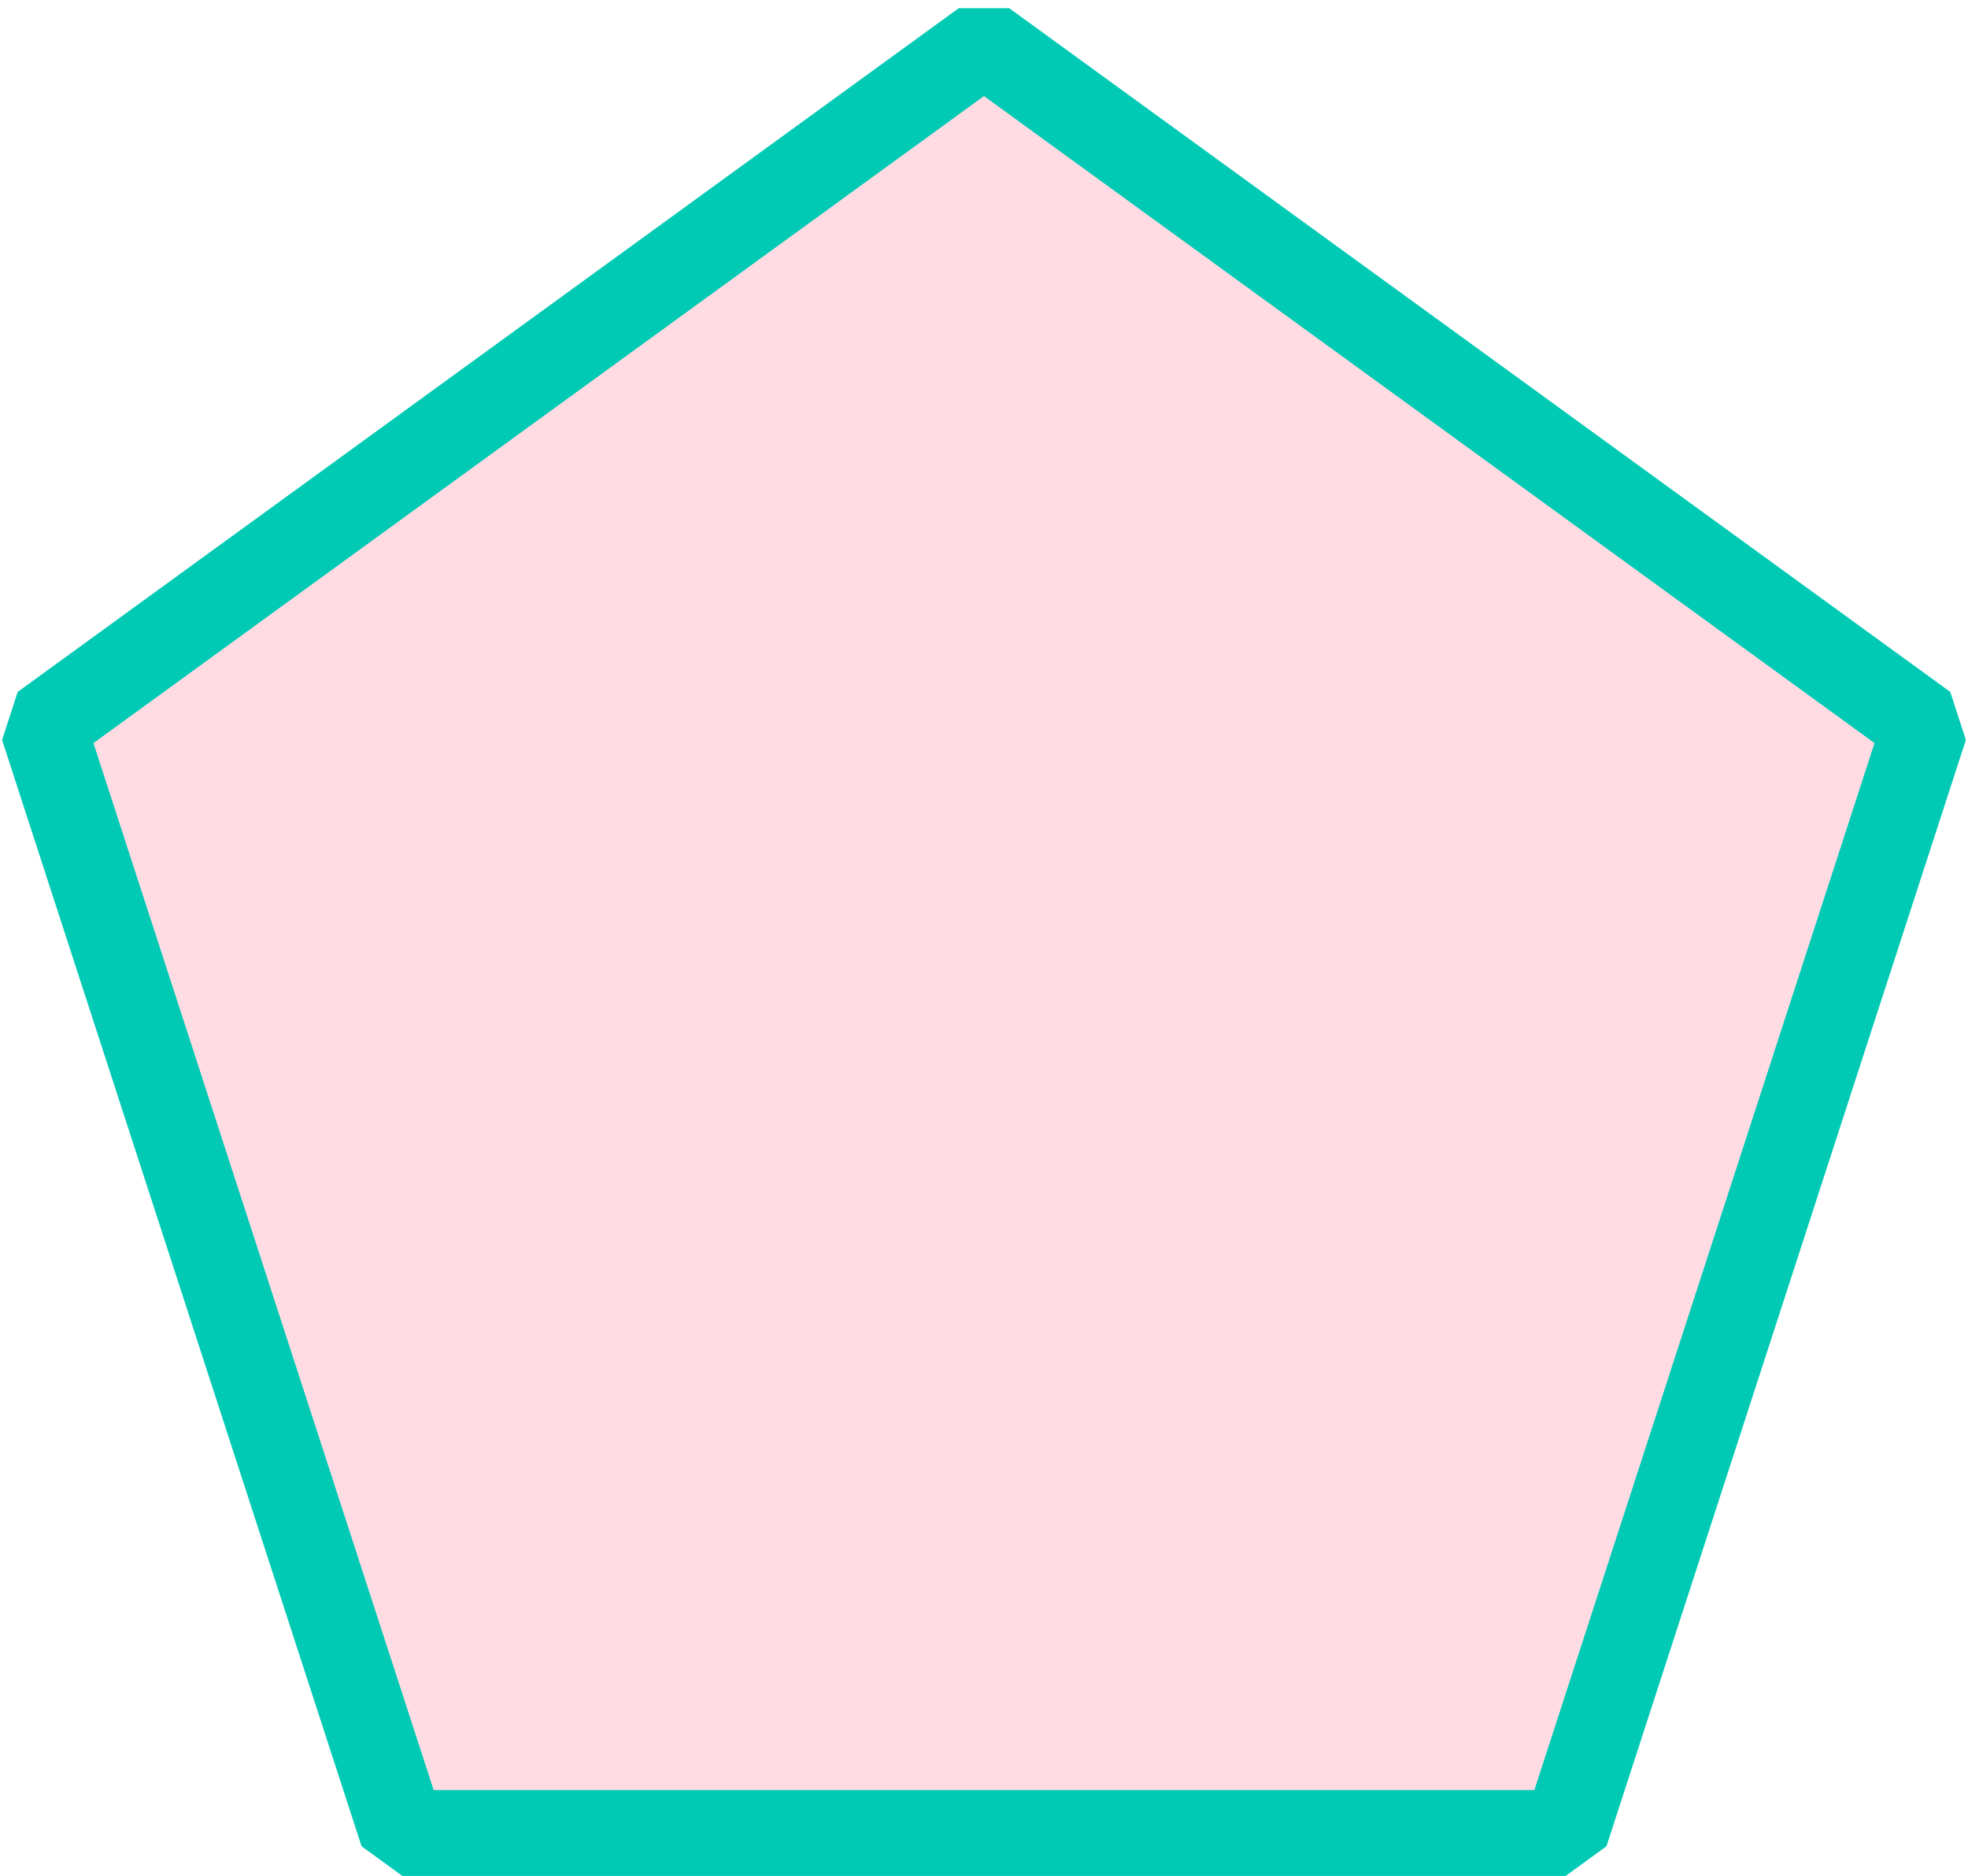
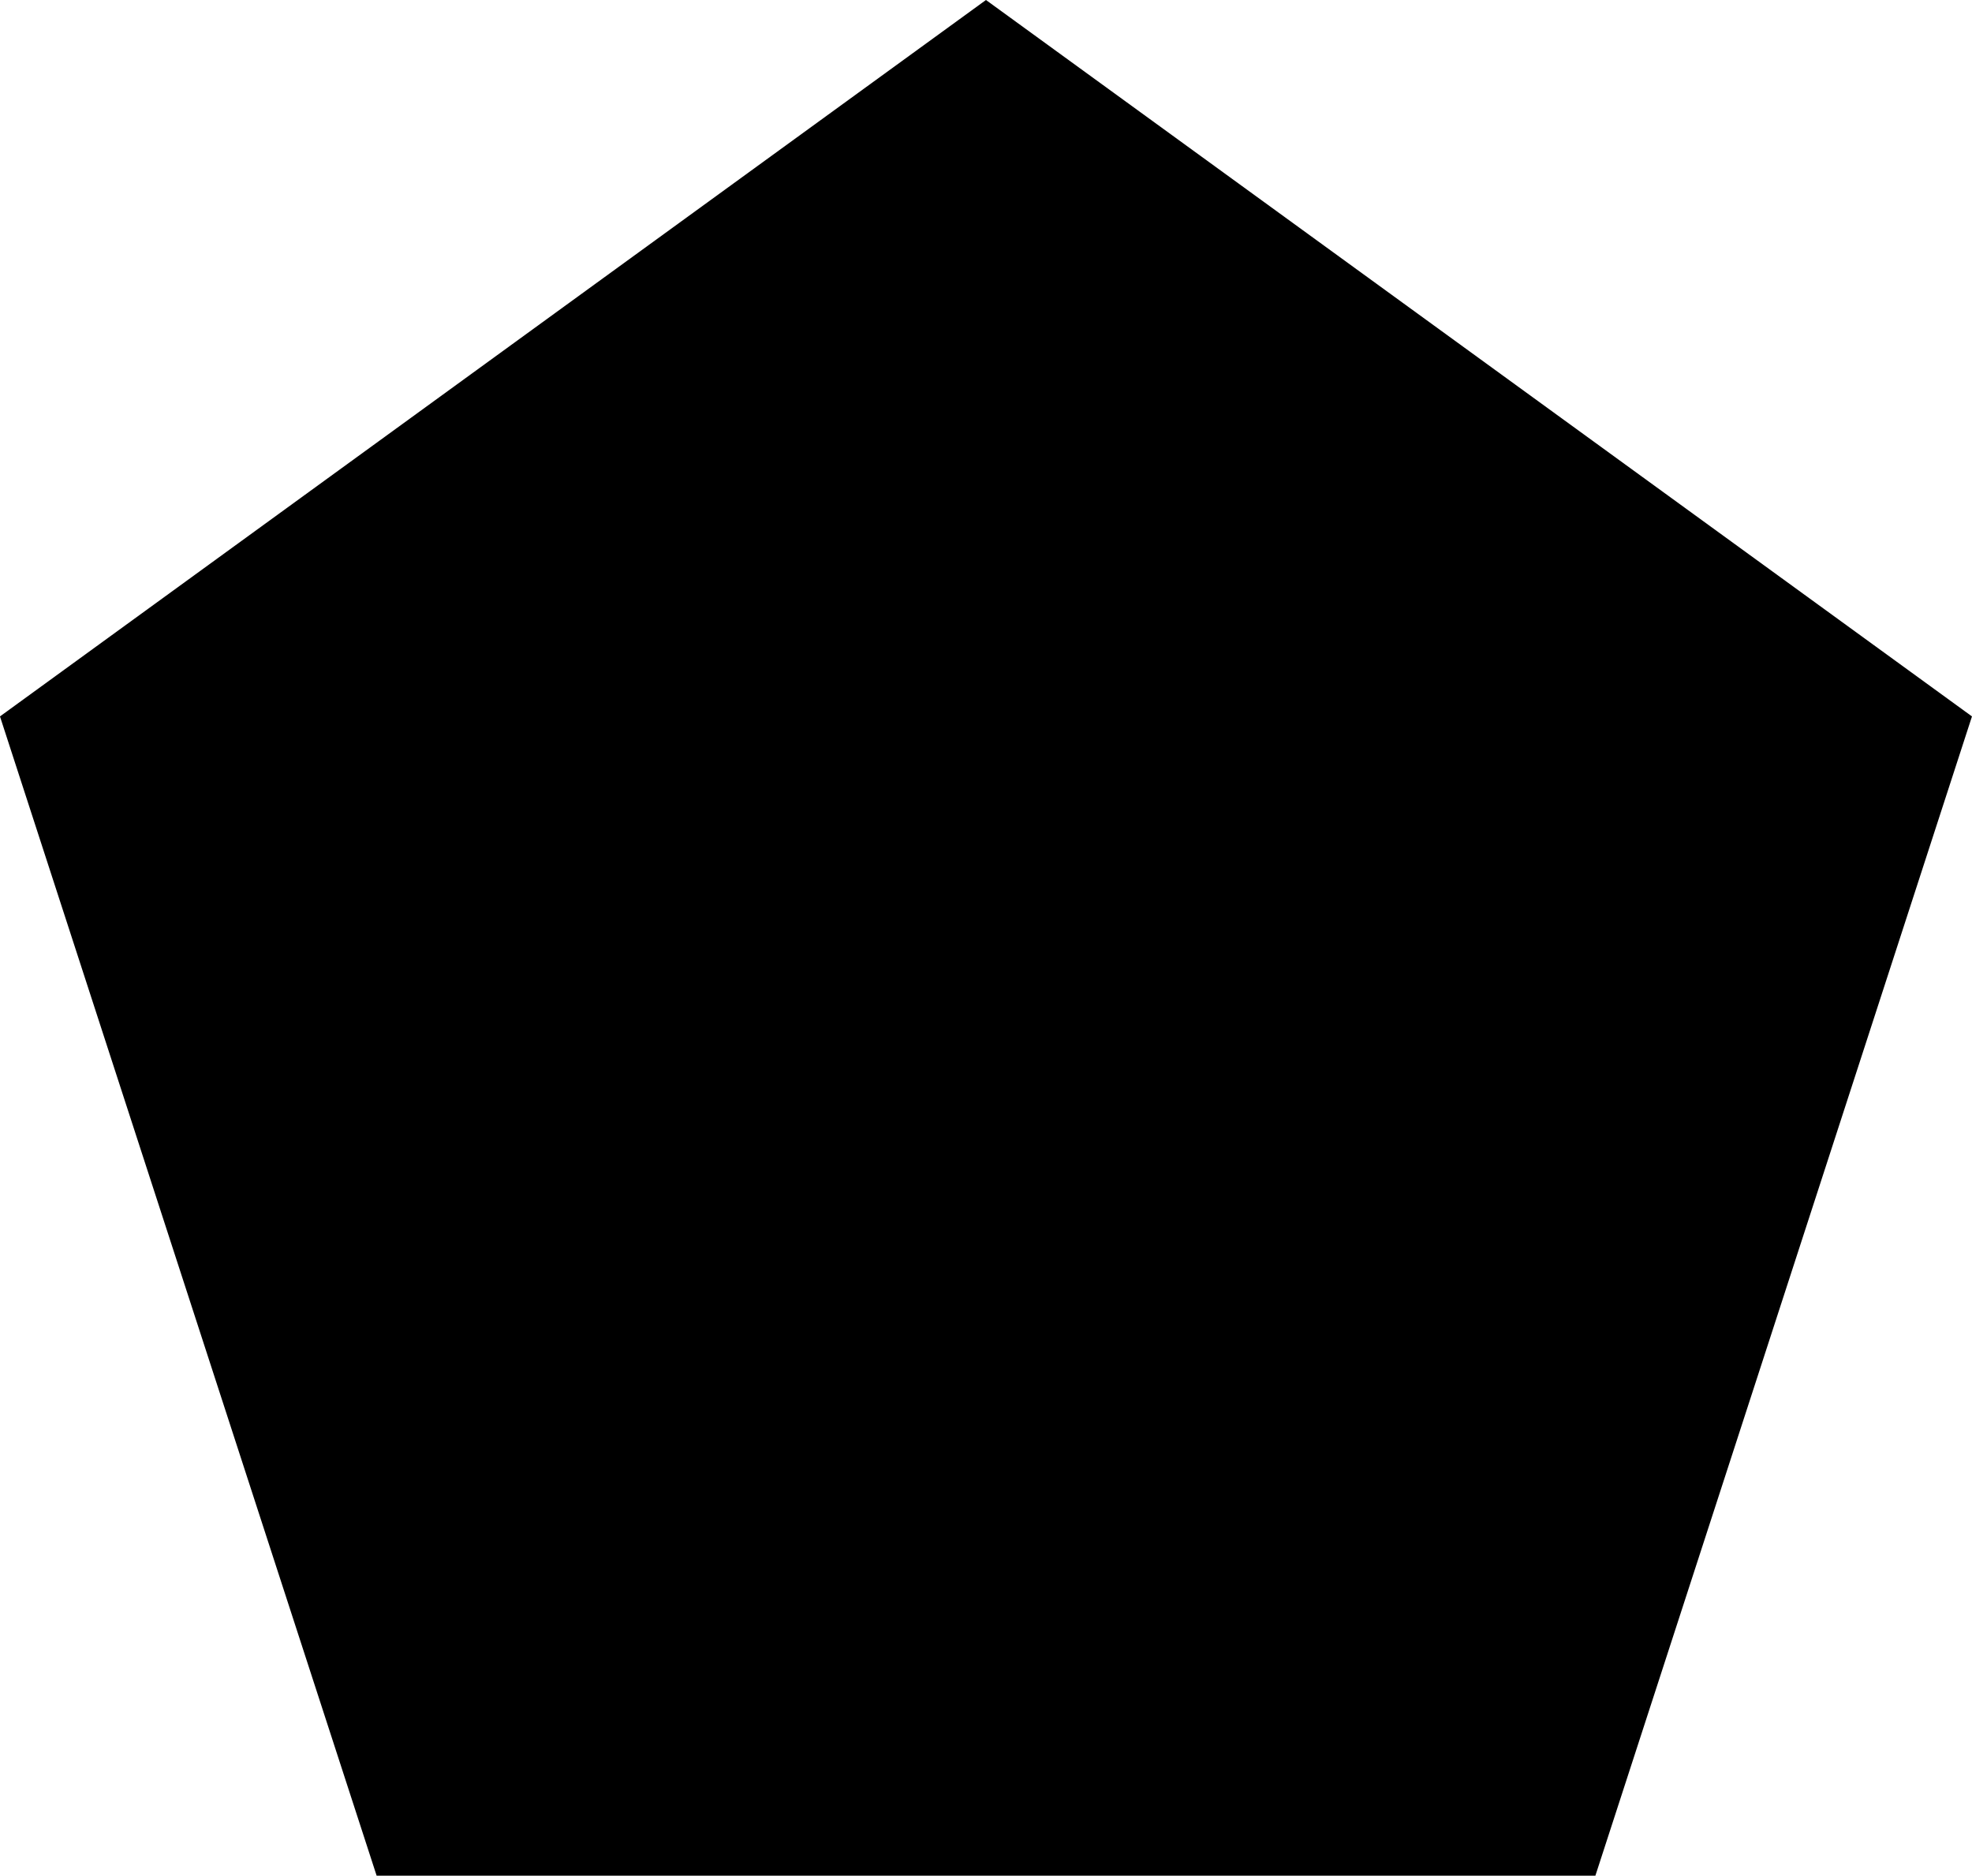
- <svg xmlns="http://www.w3.org/2000/svg" width="29.776" height="28.382" id="svg3006" version="1.1">
+ <svg xmlns="http://www.w3.org/2000/svg" width="28.476" height="27.082" id="svg3006" version="1.1">
  <defs id="defs3008" />
-   <g id="layer1" transform="translate(2.120164,-1025.583)">
-     <path style="fill:#ffdce4;fill-opacity:1;stroke:#00cab4;stroke-width:1.3;stroke-linejoin:bevel;stroke-miterlimit:4;stroke-opacity:1;stroke-dasharray:none" id="path5085" d="M 8.571,30.774 -5.667,20.43 -0.228,3.692 l 17.599,-5e-7 5.438,16.738 z" transform="matrix(1,0,0,-1,4.196429,1057.007)" />
+   <g id="layer1" transform="translate(1.470164,-1026.233)">
+     <path style="fill:#000000;fill-opacity:1;stroke:none" id="path5085" d="M 8.571,30.774 -5.667,20.43 -0.228,3.692 l 17.599,-5e-7 5.438,16.738 z" transform="matrix(1,0,0,-1,4.196429,1057.007)" />
  </g>
</svg>
